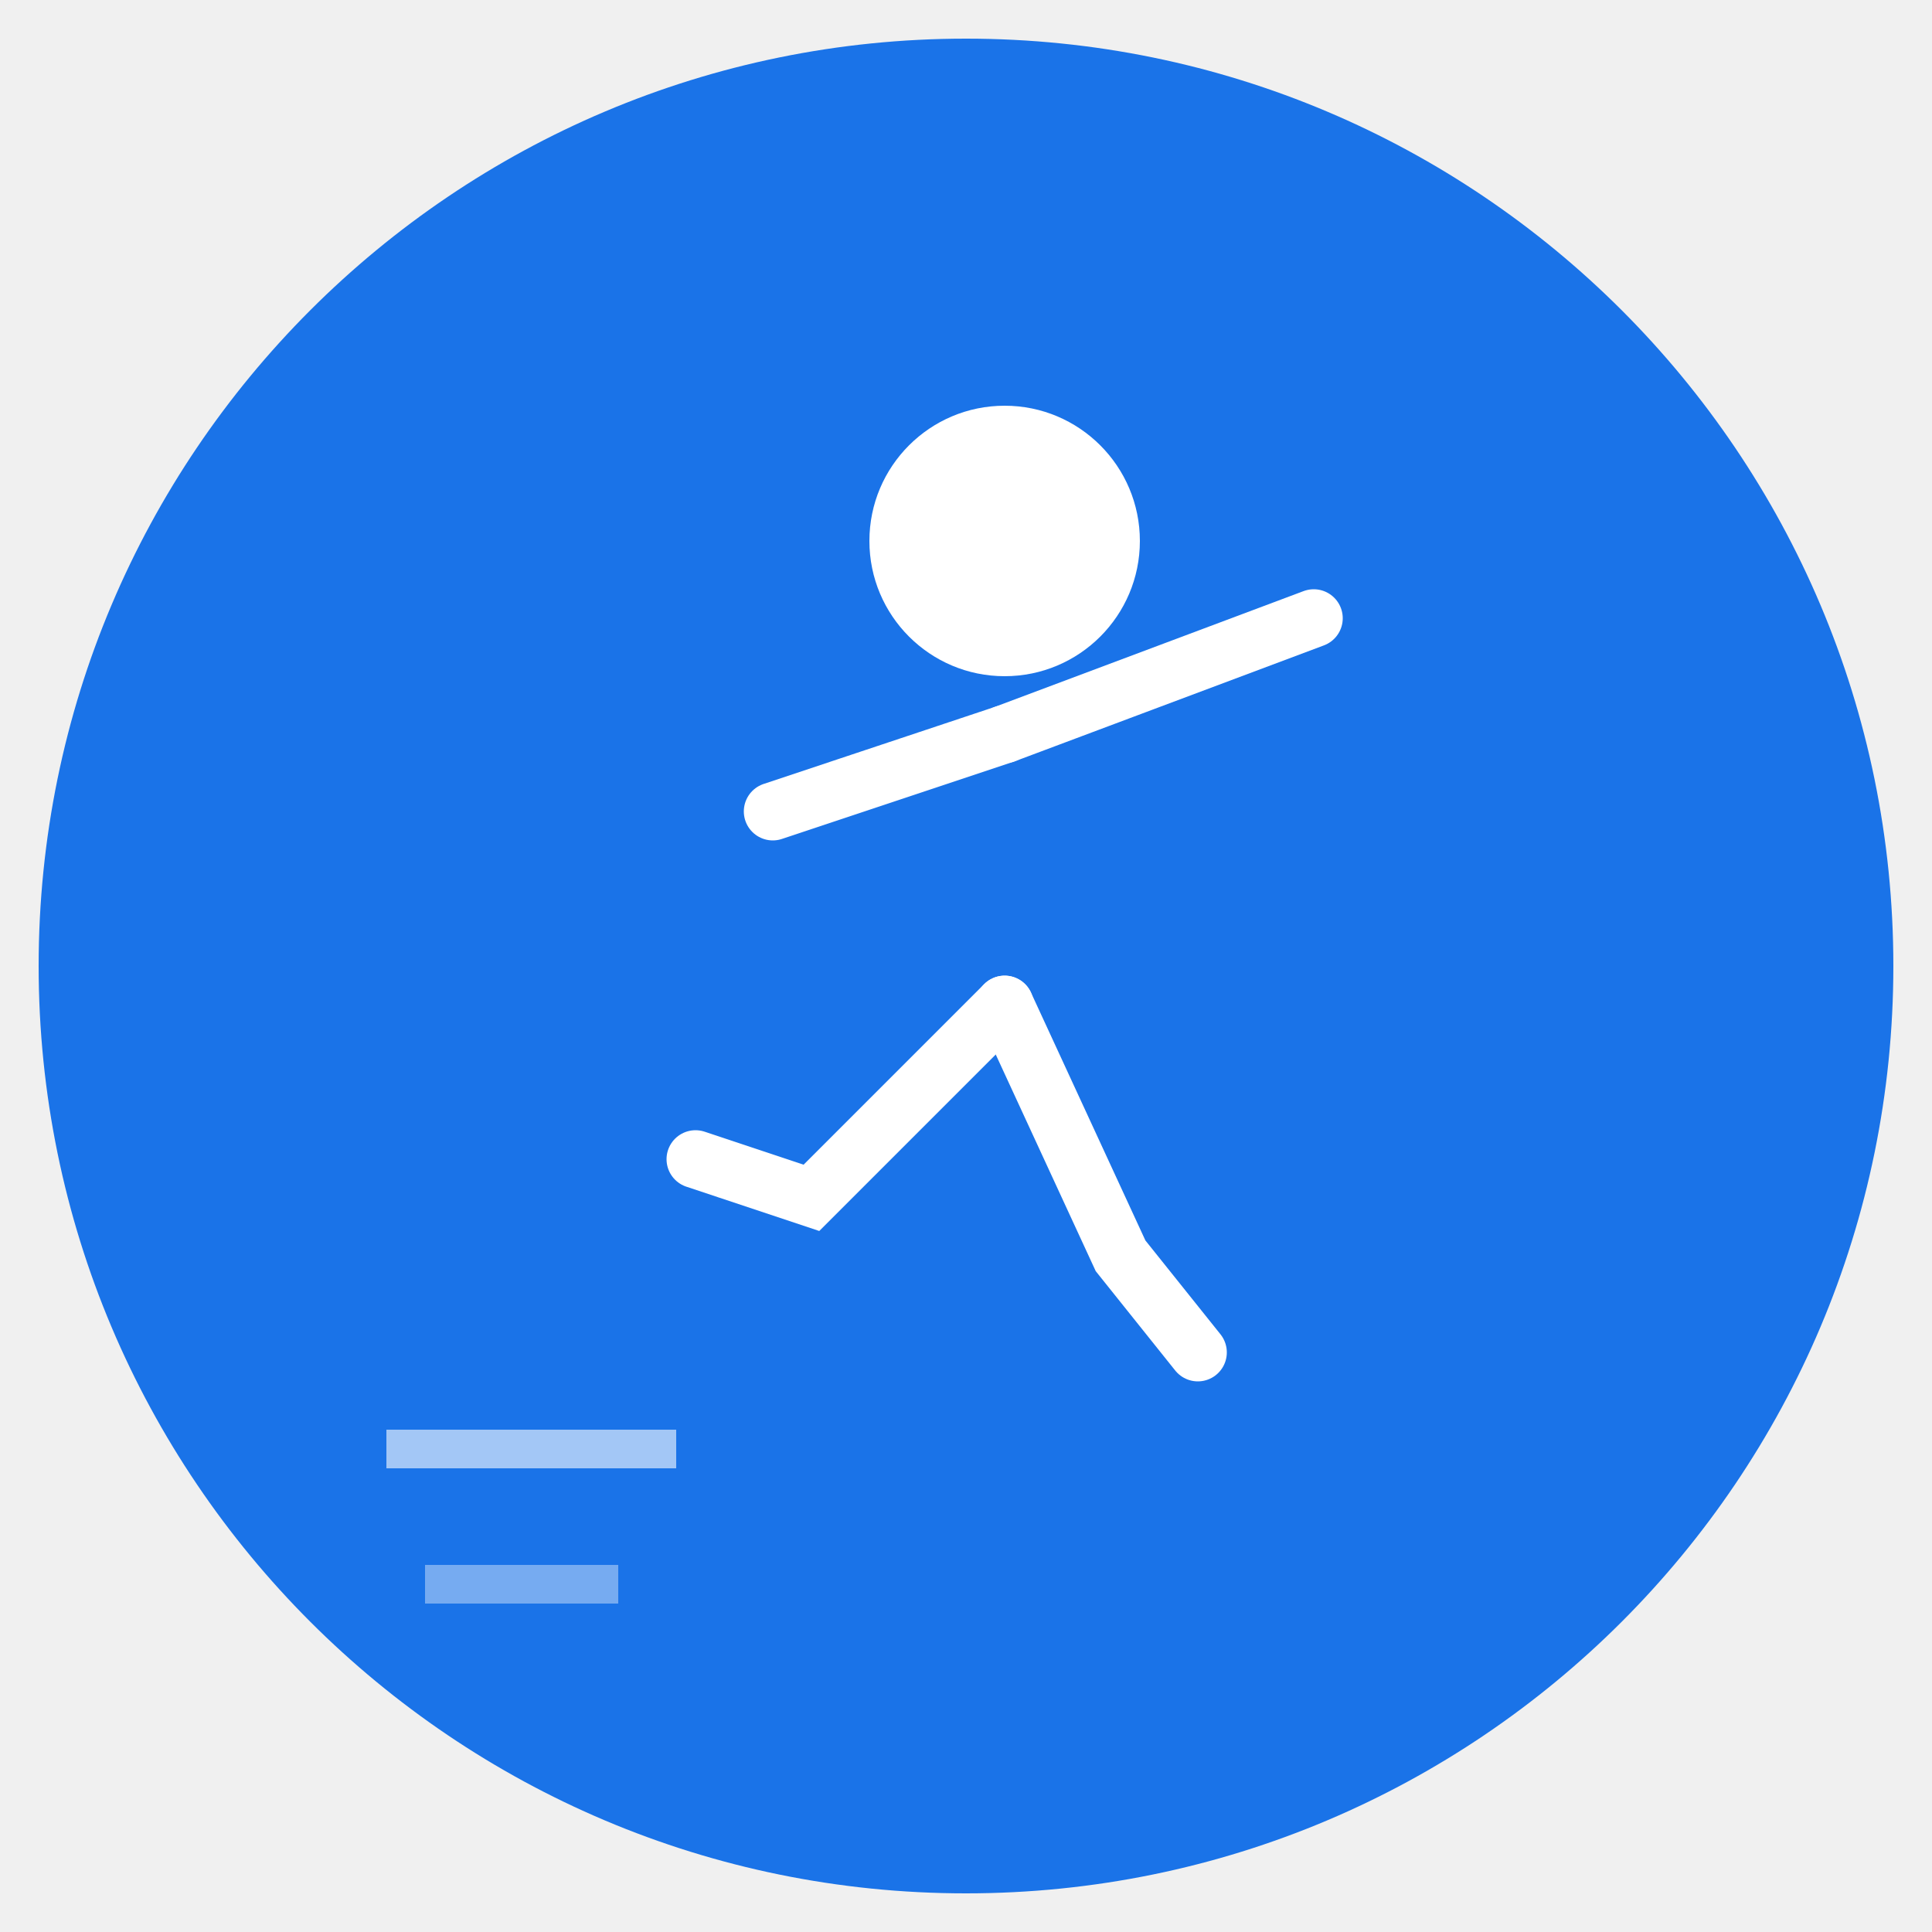
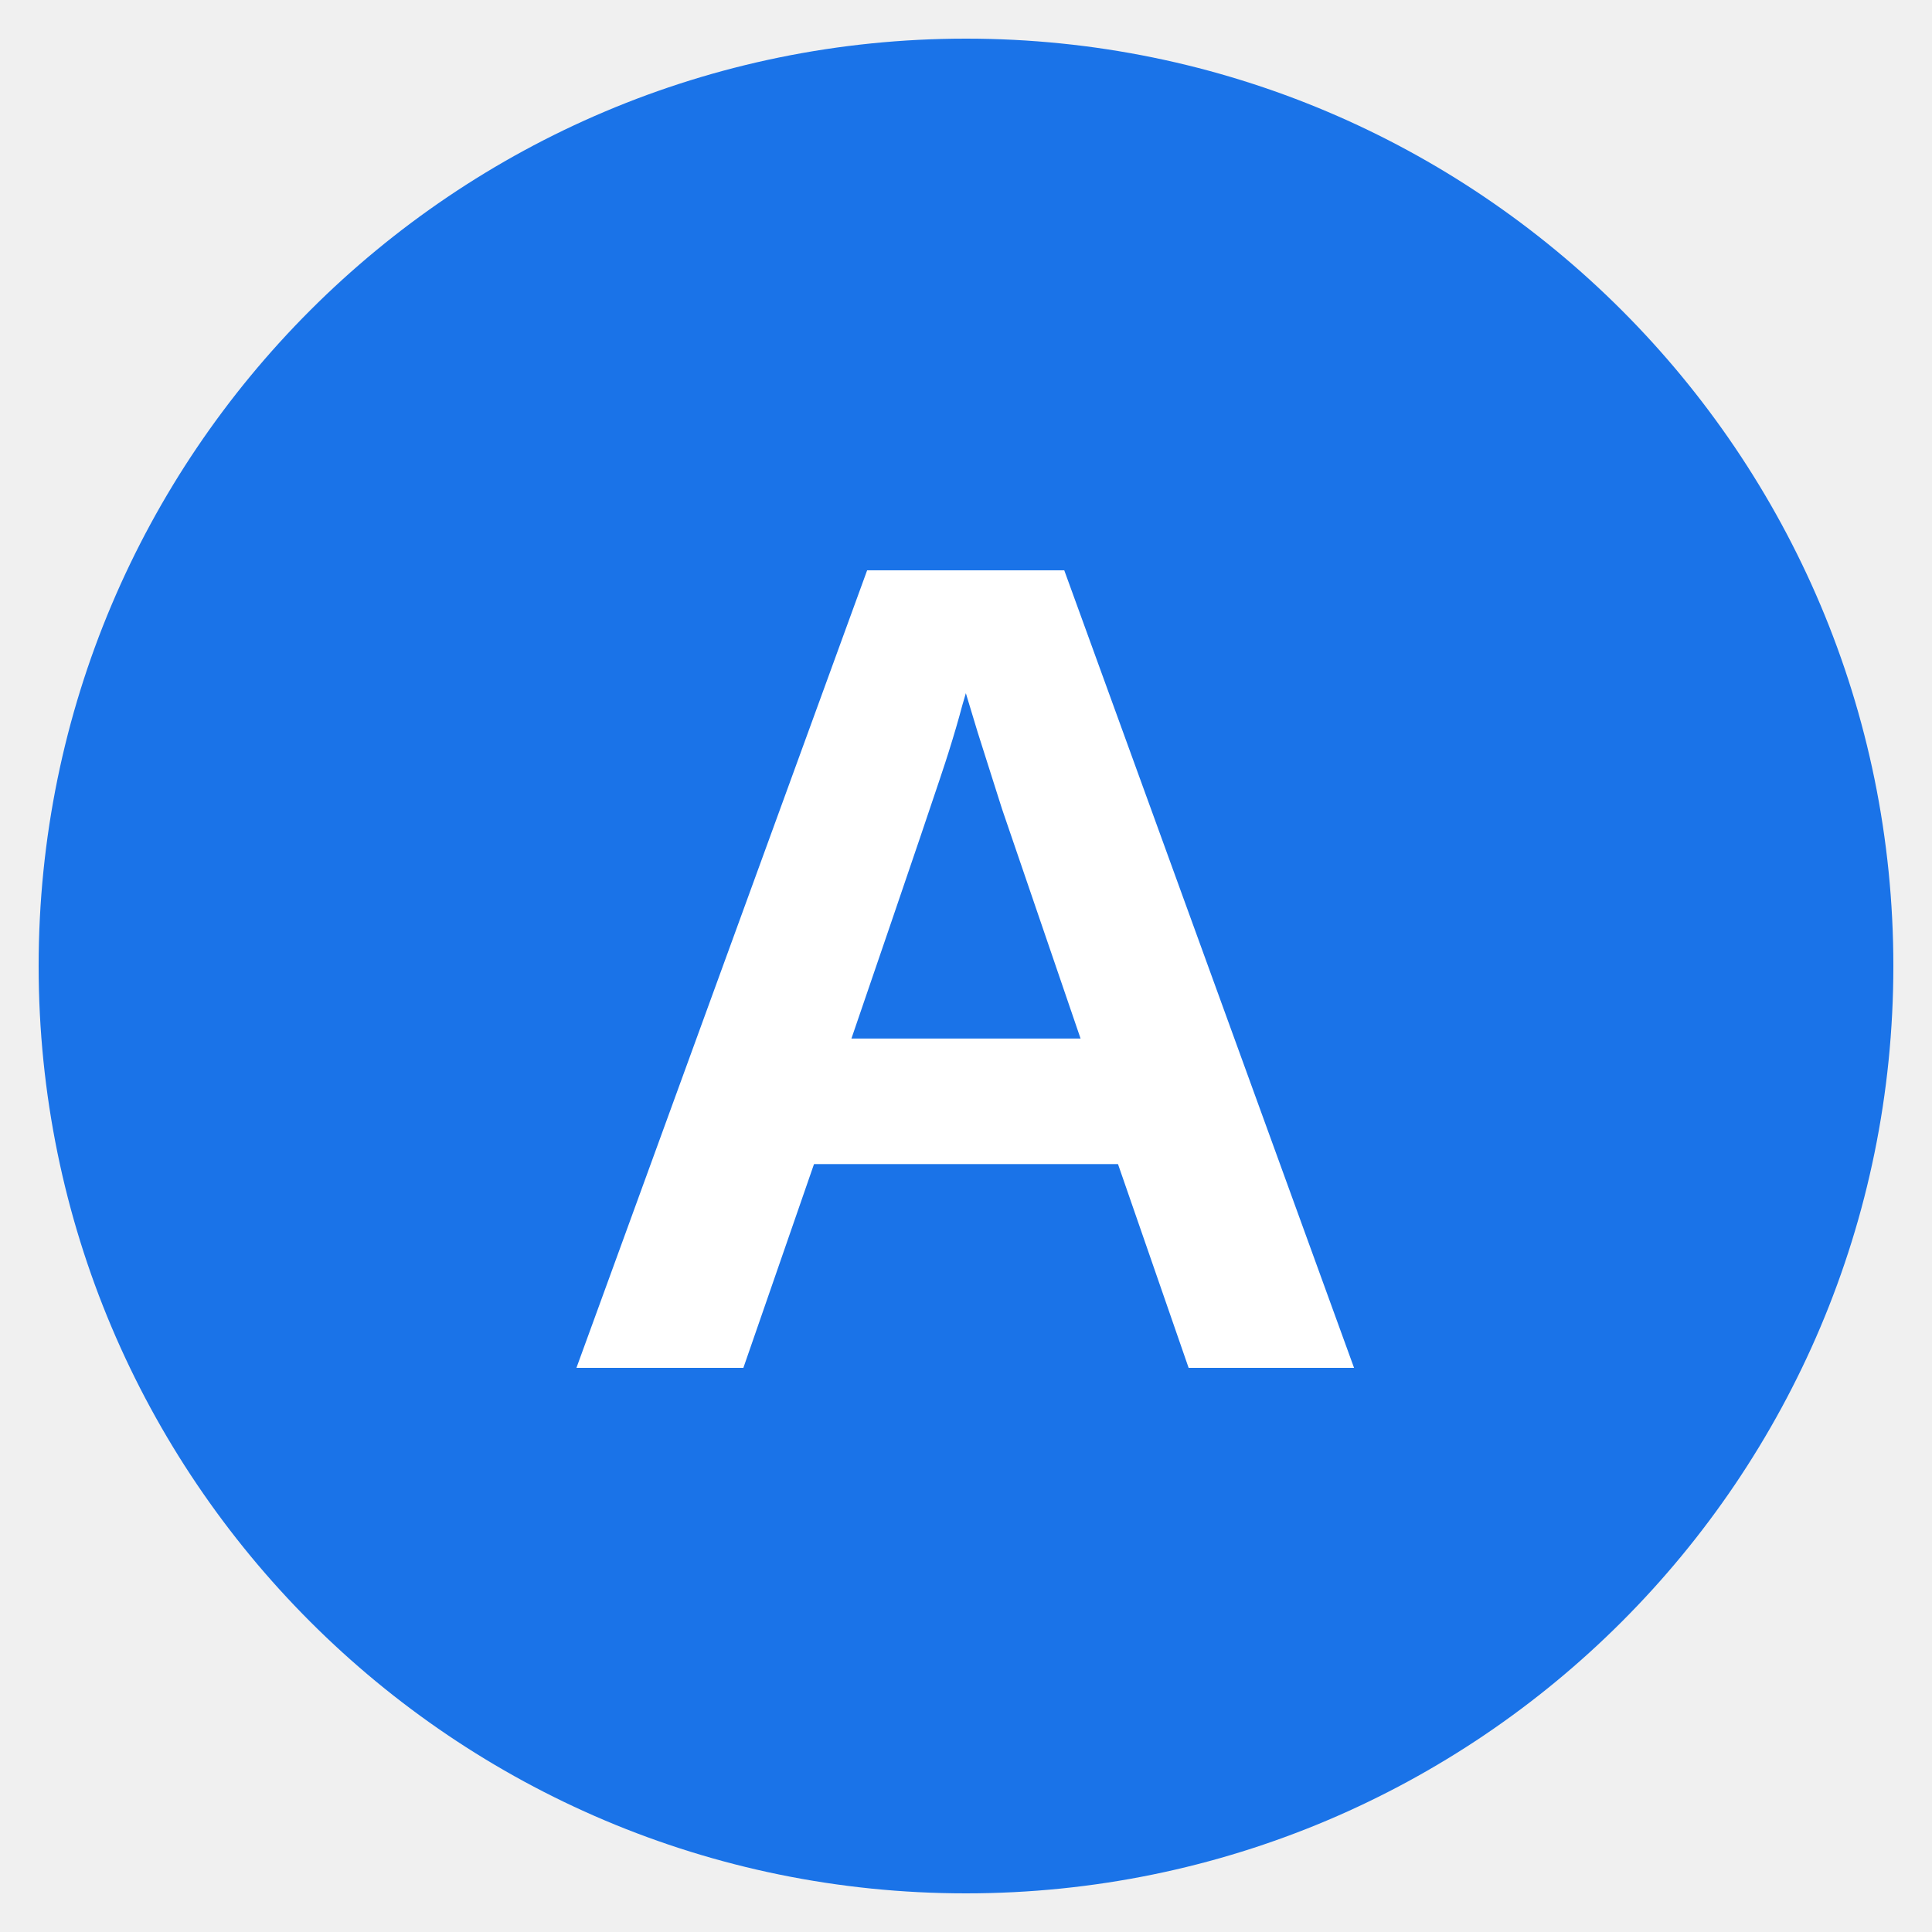
<svg xmlns="http://www.w3.org/2000/svg" viewBox="0 0 100 100">
  <circle cx="50" cy="50" r="48" fill="#1a73e8" />
-   <g fill="white">
-     <circle cx="52" cy="28" r="7" />
-     <path d="M 52 35 L 52 52" />
-     <path d="M 52 38 L 68 32" stroke="white" stroke-width="3" stroke-linecap="round" />
-     <path d="M 52 38 L 40 42" stroke="white" stroke-width="3" stroke-linecap="round" />
-     <path d="M 52 52 L 58 65 L 62 70" stroke="white" stroke-width="3" stroke-linecap="round" fill="none" />
-     <path d="M 52 52 L 42 62 L 36 60" stroke="white" stroke-width="3" stroke-linecap="round" fill="none" />
-     <line x1="20" y1="75" x2="35" y2="75" stroke="white" stroke-width="2" opacity="0.6" />
-     <line x1="22" y1="82" x2="32" y2="82" stroke="white" stroke-width="2" opacity="0.4" />
-   </g>
+   <text x="50" y="50" font-family="Arial, sans-serif" font-size="60" font-weight="bold" fill="white" text-anchor="middle" dominant-baseline="central">A</text>
</svg>
